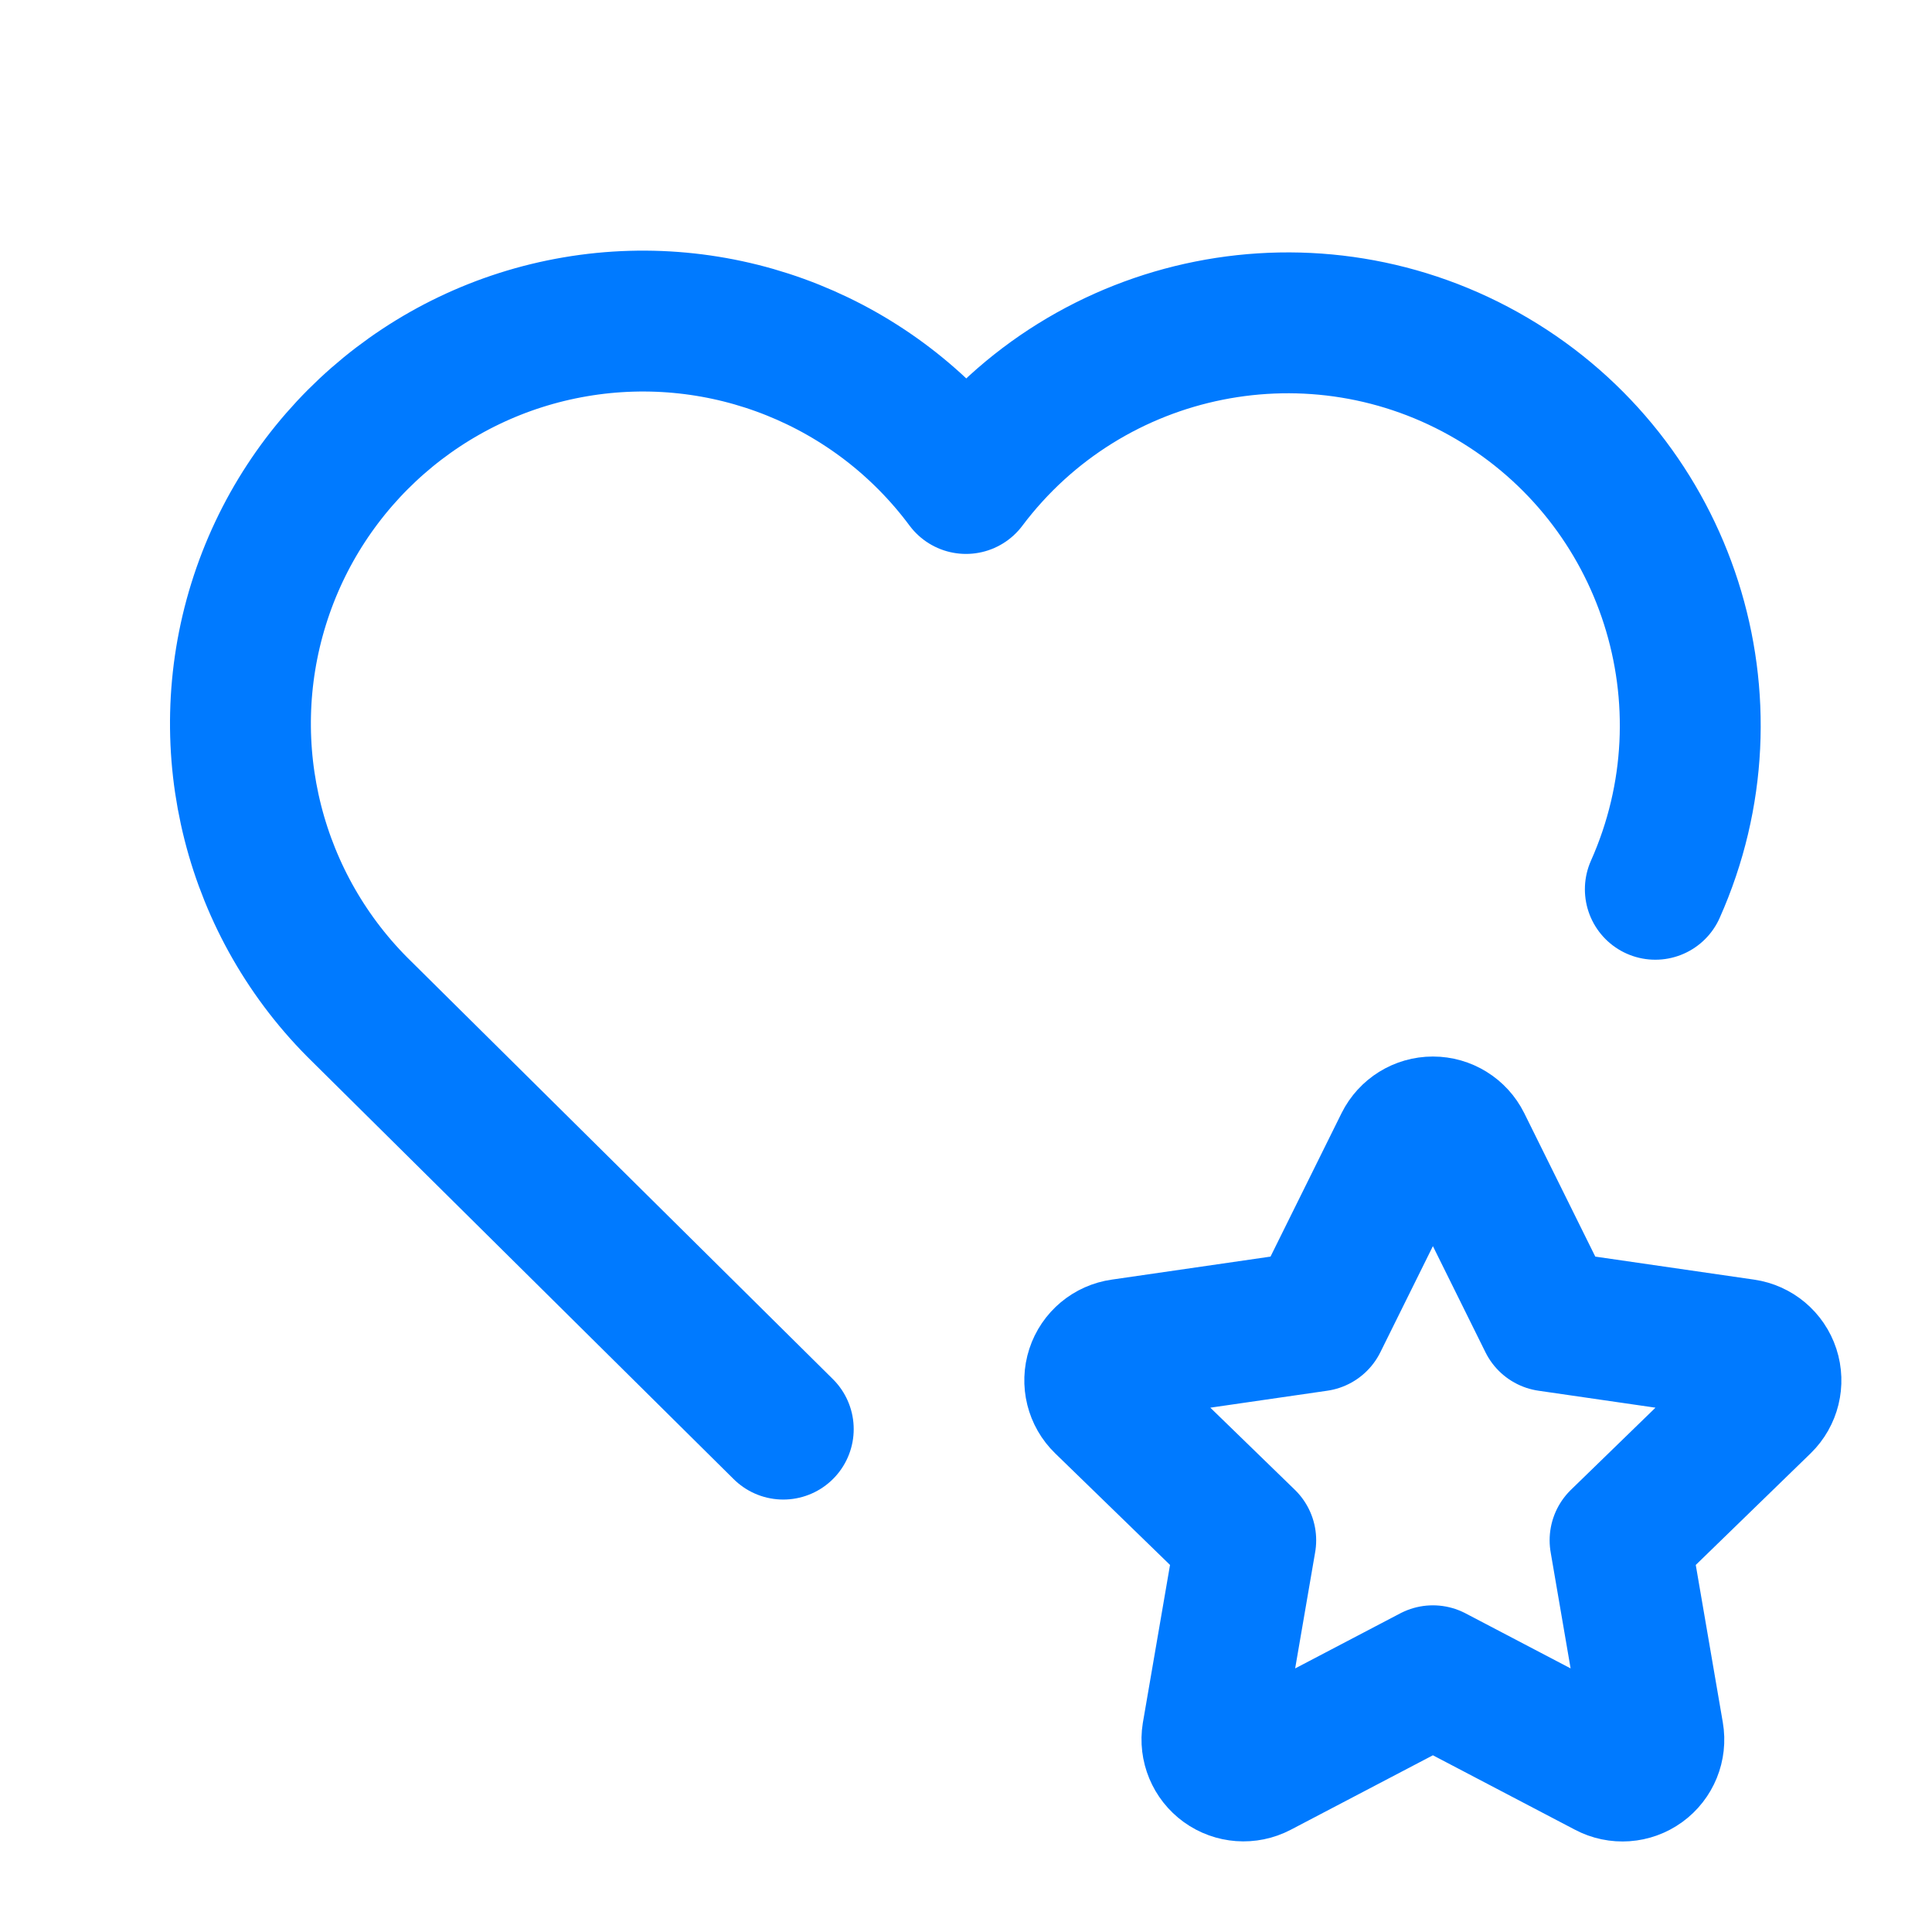
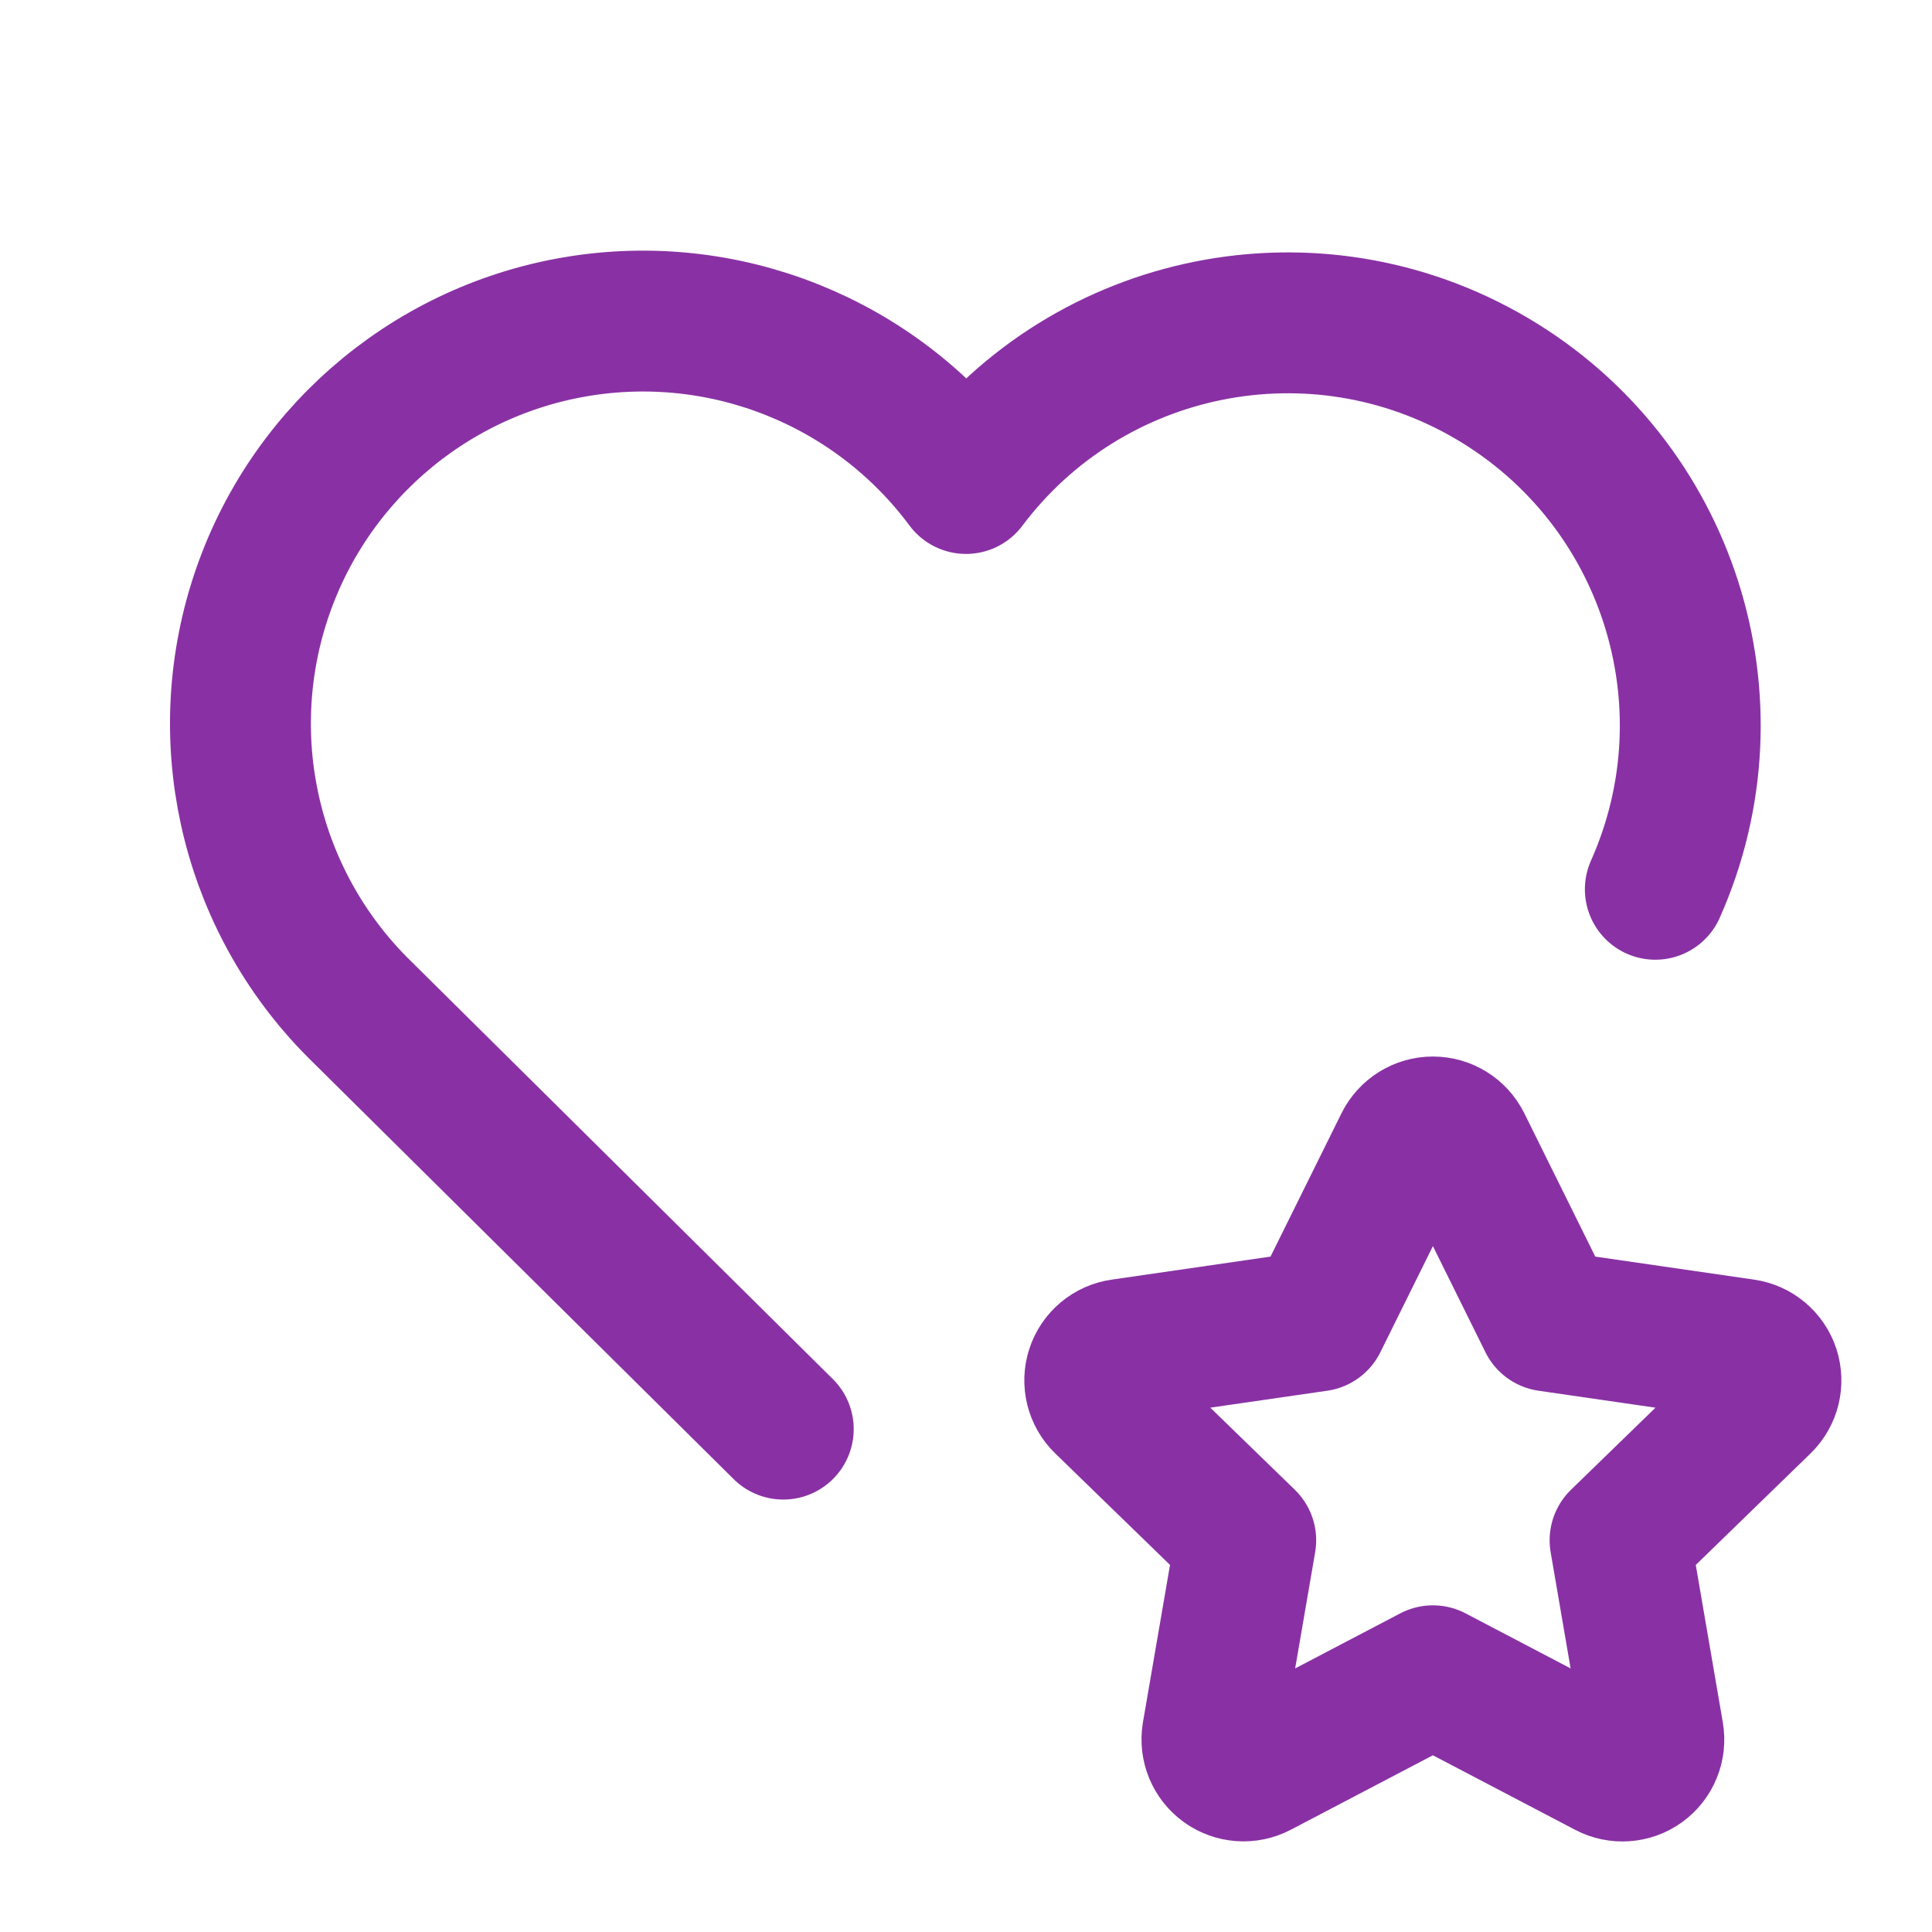
- <svg xmlns="http://www.w3.org/2000/svg" width="28" height="28" viewBox="0 0 24 24" fill="none" stroke="#007aff" stroke-width="1.75" stroke-linecap="round" stroke-linejoin="round">
+ <svg xmlns="http://www.w3.org/2000/svg" width="28" height="28" viewBox="0 0 24 24" fill="none" stroke="#8931A4" stroke-width="1.75" stroke-linecap="round" stroke-linejoin="round">
  <path d="M9.73 17.753l-5.23 -5.181a5 5 0 1 1 7.5 -6.566a5 5 0 0 1 8.563 5.041" />
  <path d="M17.8 20.817l-2.172 1.138a.392 .392 0 0 1 -.568 -.41l.415 -2.411l-1.757 -1.707a.389 .389 0 0 1 .217 -.665l2.428 -.352l1.086 -2.193a.392 .392 0 0 1 .702 0l1.086 2.193l2.428 .352a.39 .39 0 0 1 .217 .665l-1.757 1.707l.414 2.41a.39 .39 0 0 1 -.567 .411l-2.172 -1.138z" />
</svg>
